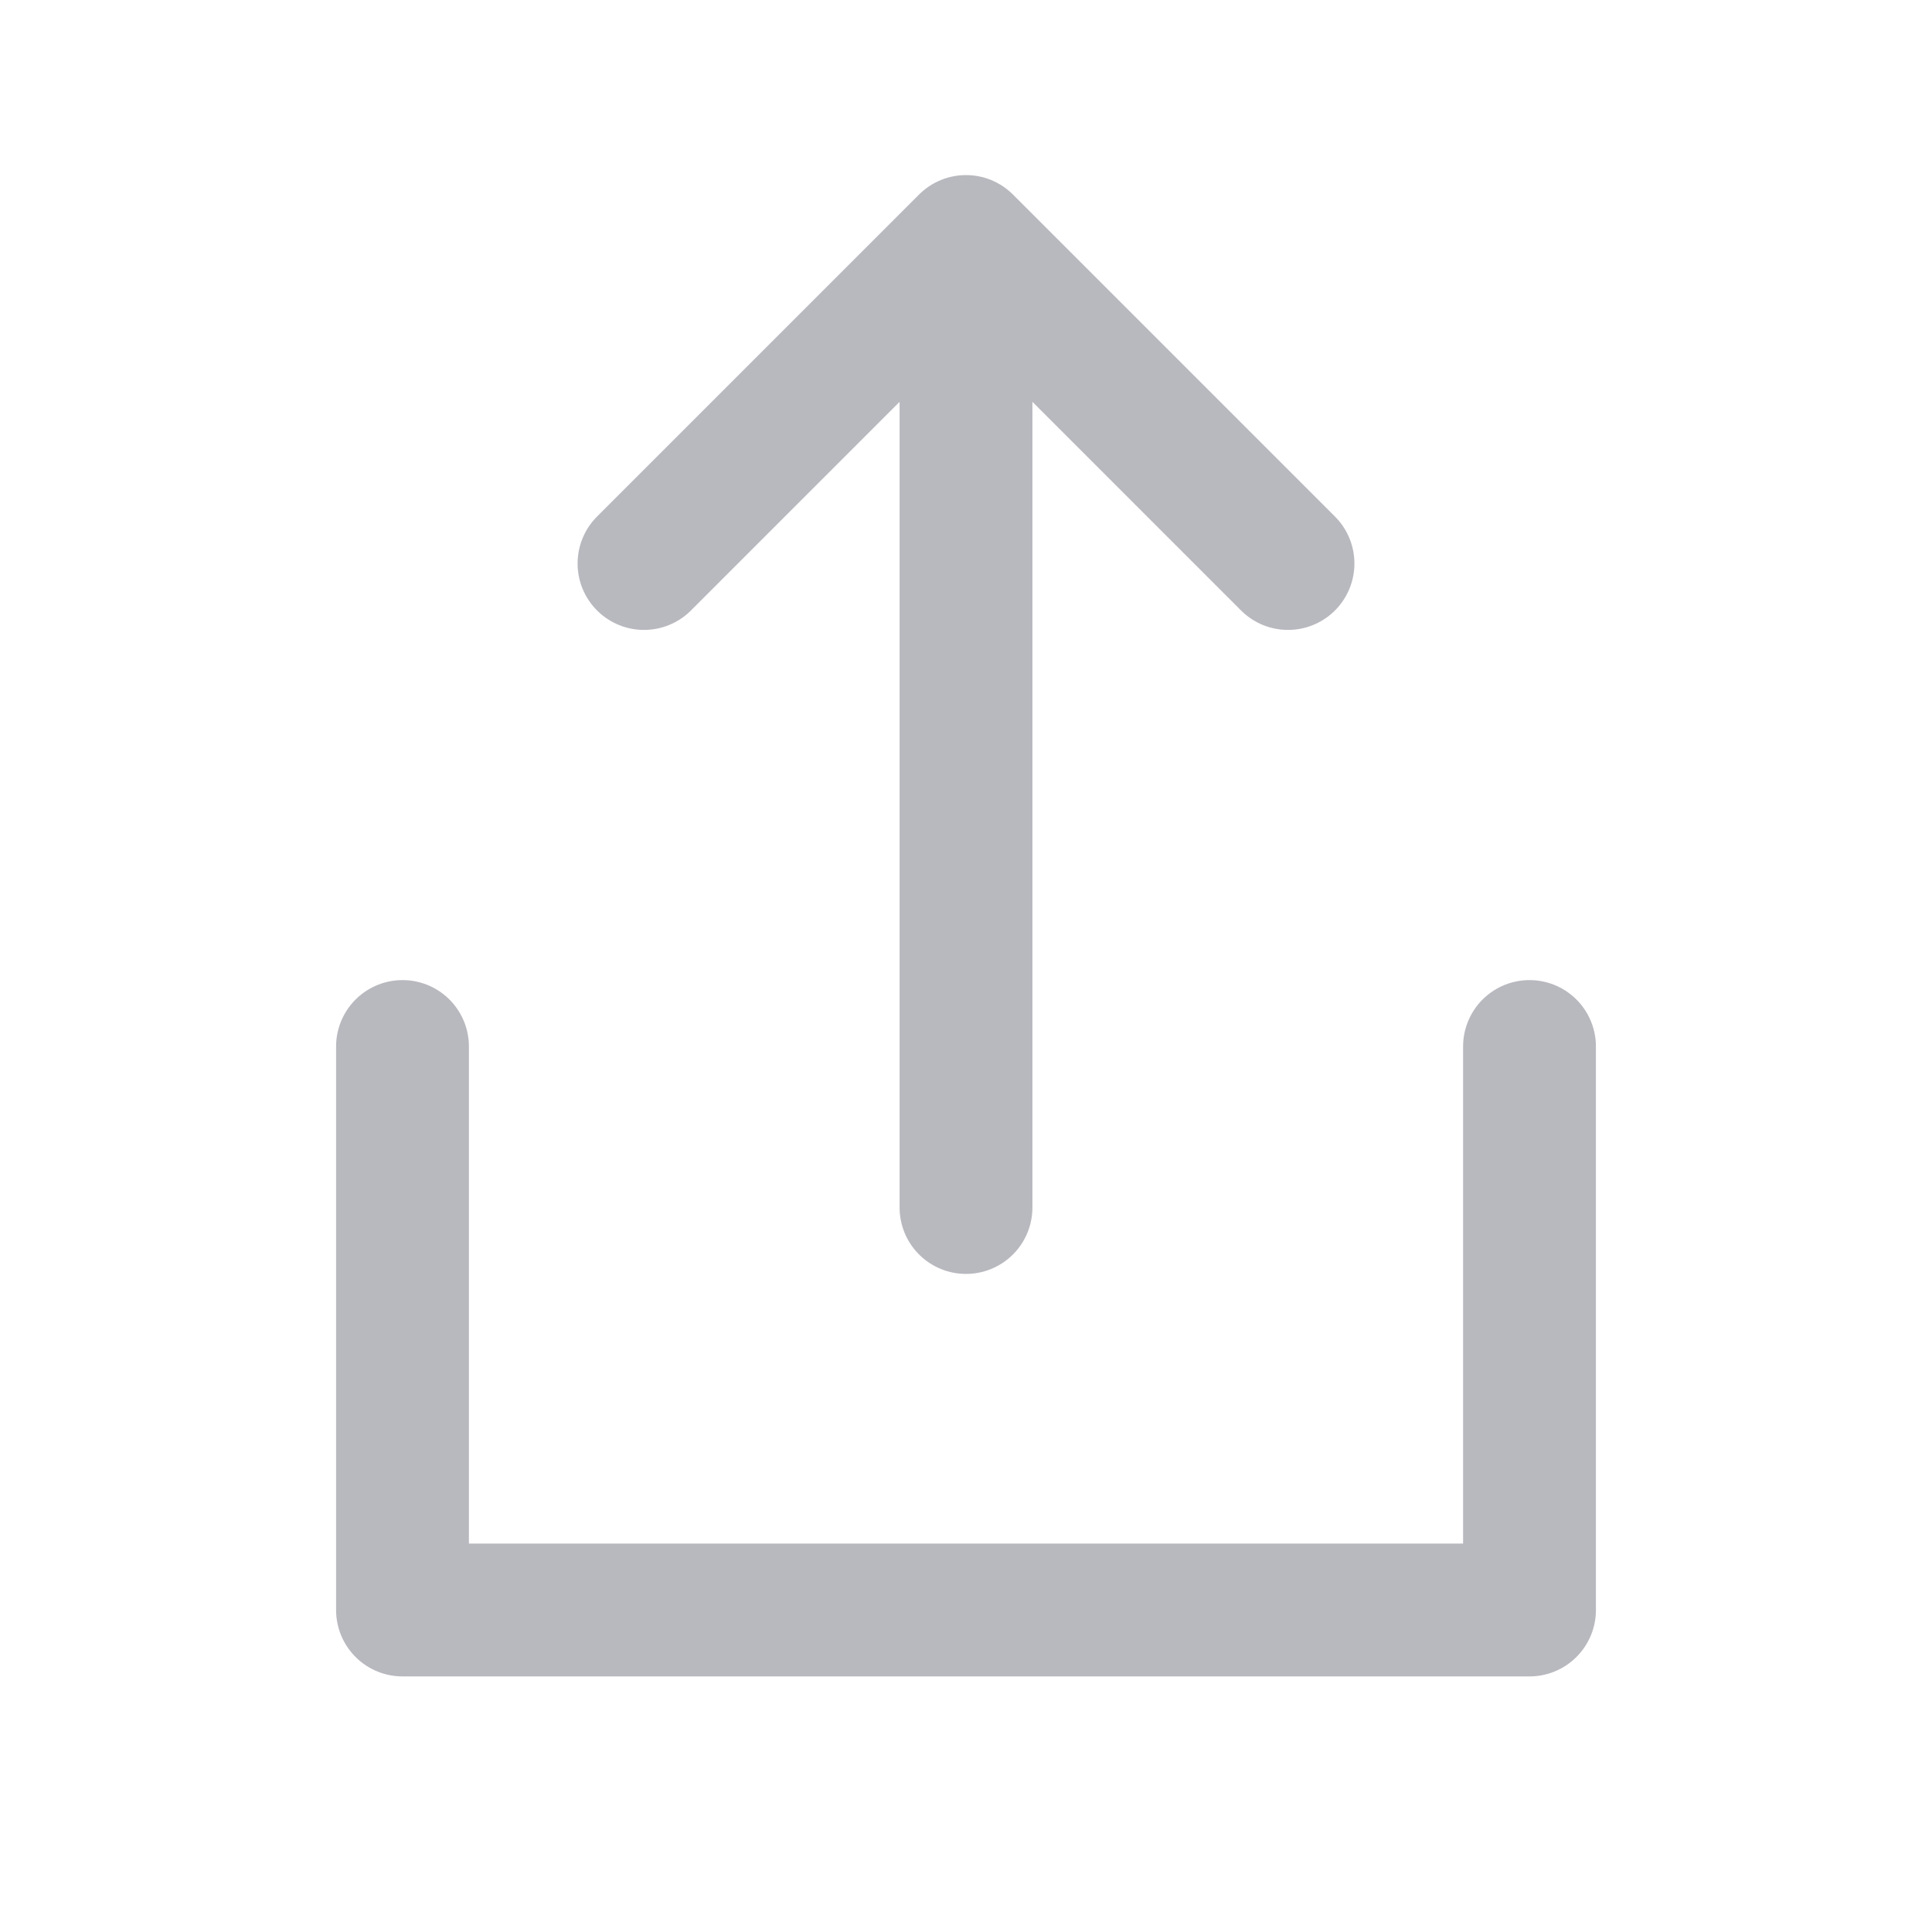
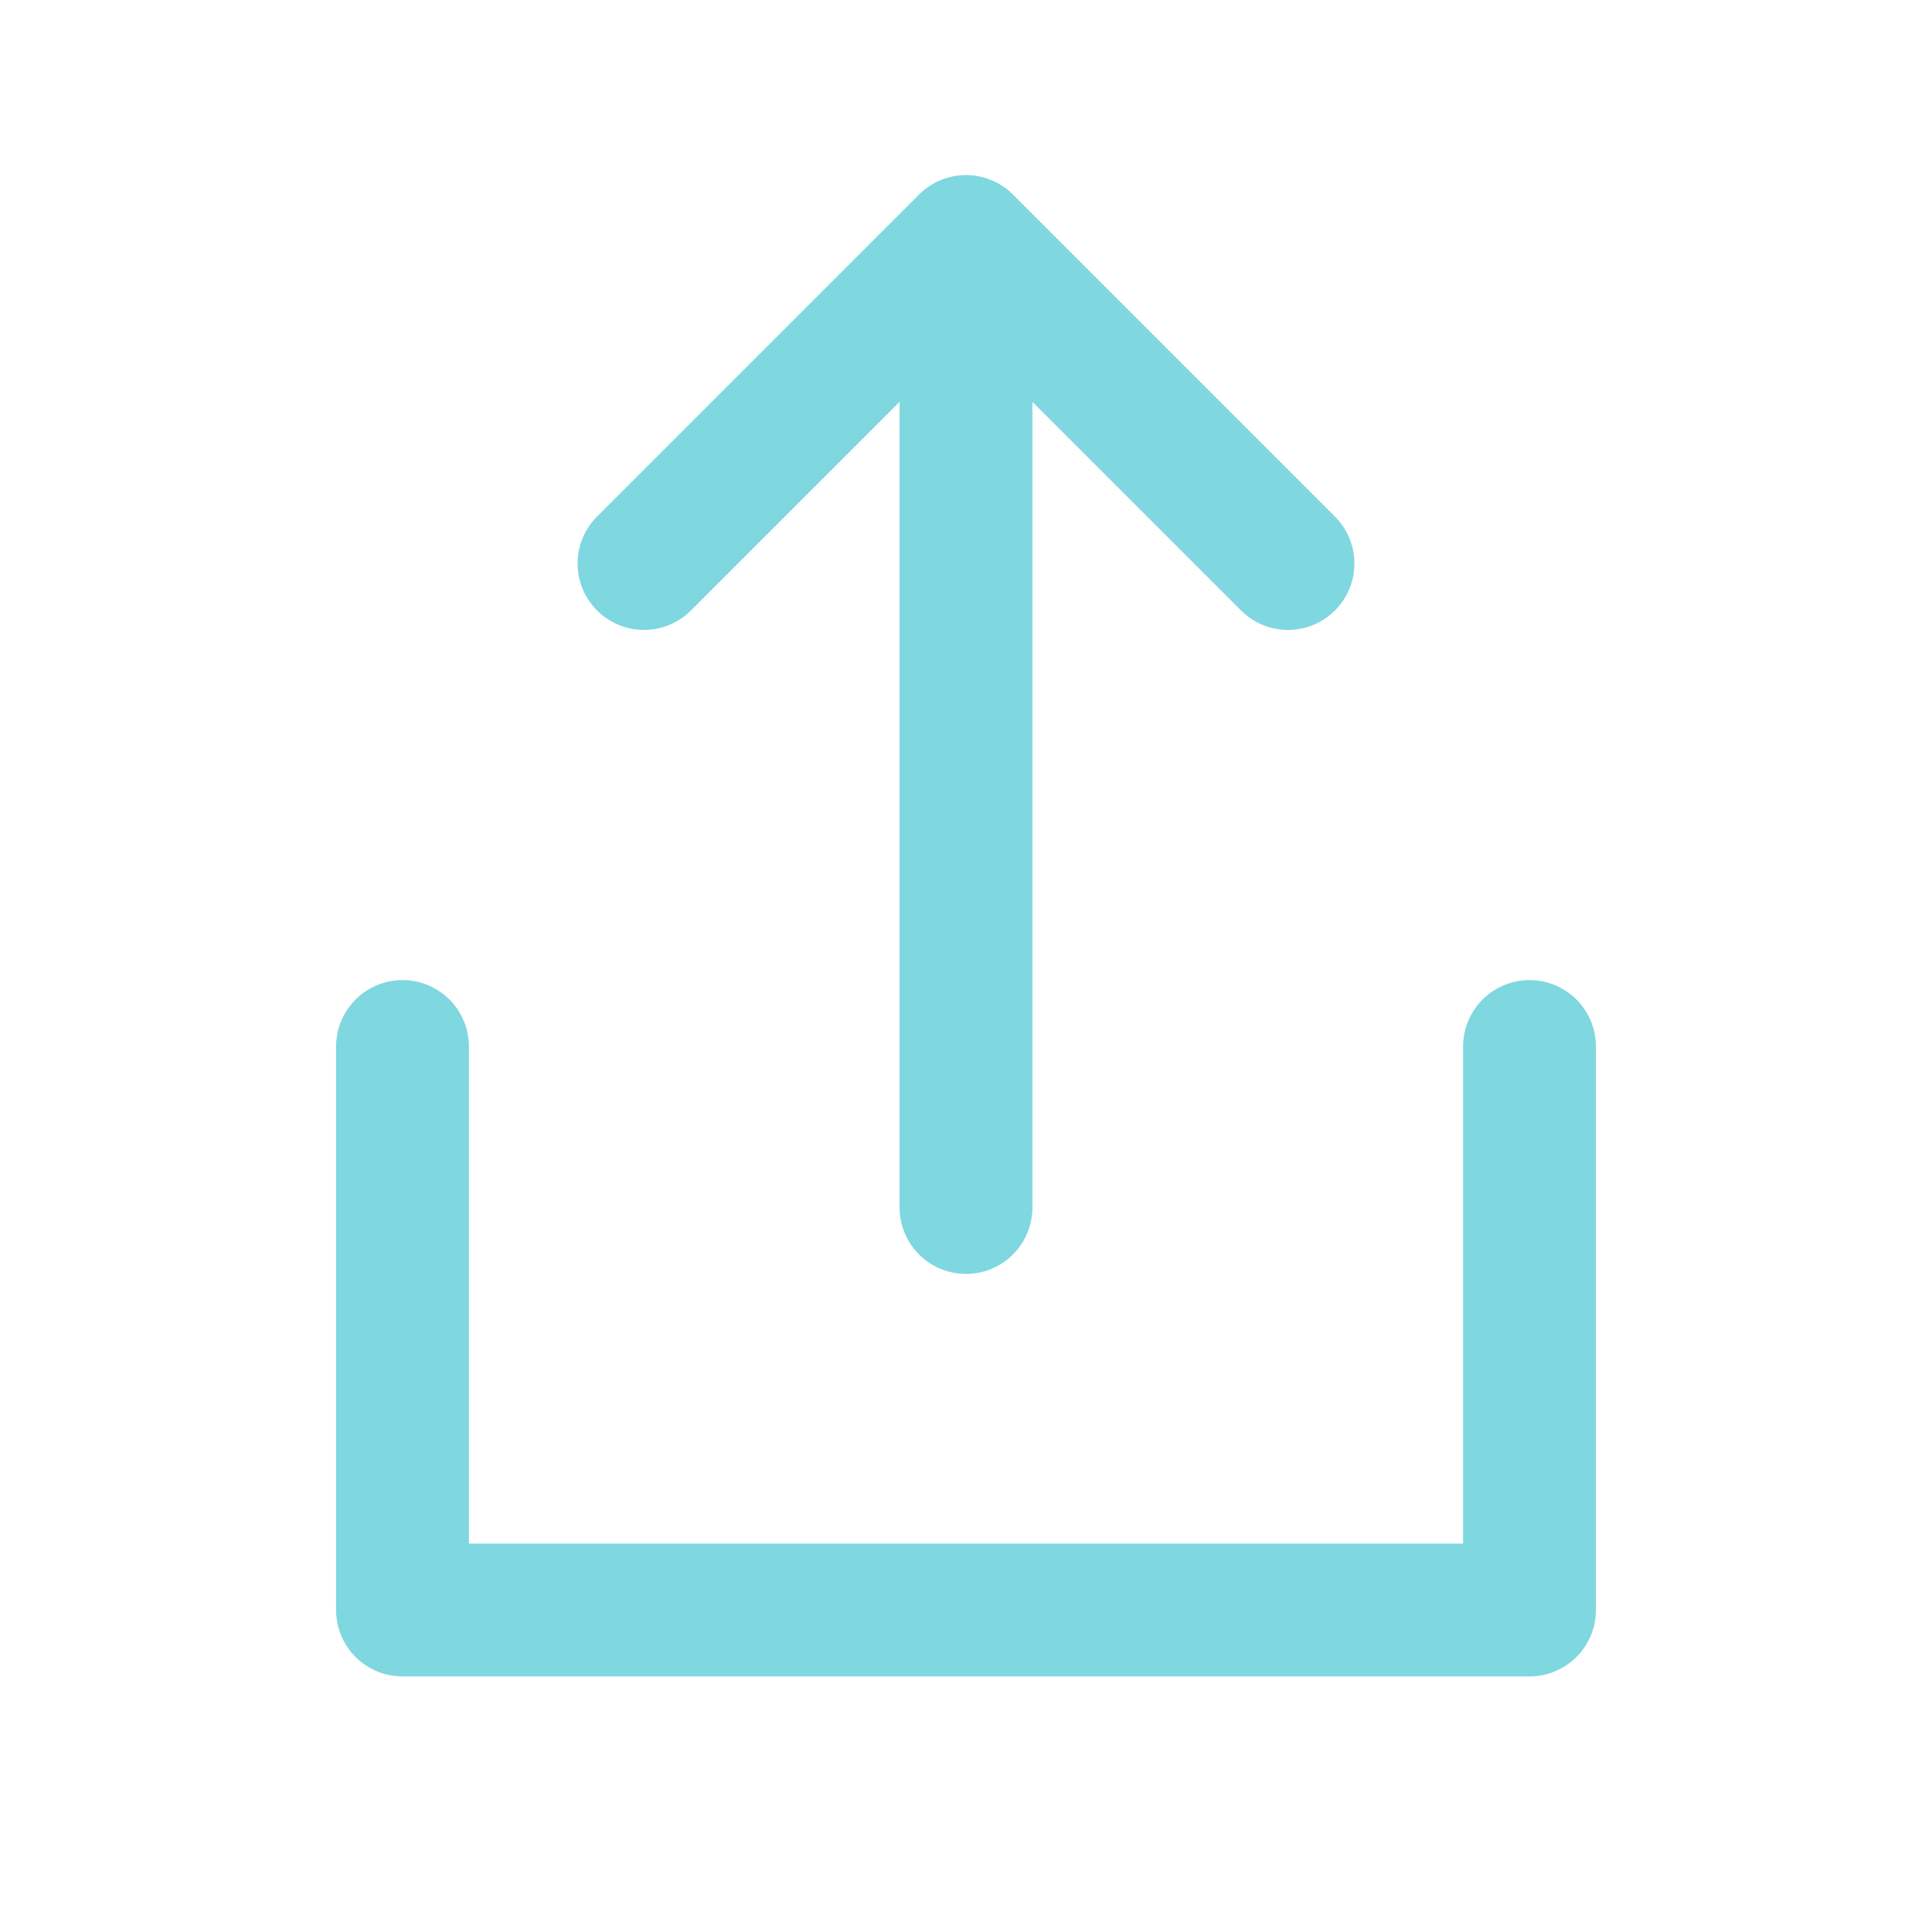
- <svg xmlns="http://www.w3.org/2000/svg" width="24" height="24" viewBox="0 0 24 24" fill="none" stroke="#b8b8bf" stroke-width="1.65" stroke-linecap="round" stroke-linejoin="round">
+ <svg xmlns="http://www.w3.org/2000/svg" width="24" height="24" viewBox="0 0 24 24" fill="none" stroke="#7fd7e0" stroke-width="1.65" stroke-linecap="round" stroke-linejoin="round">
  <path d="M12 15V3m-4 4 4-4 4 4M5 13v7h14v-7" />
</svg>
